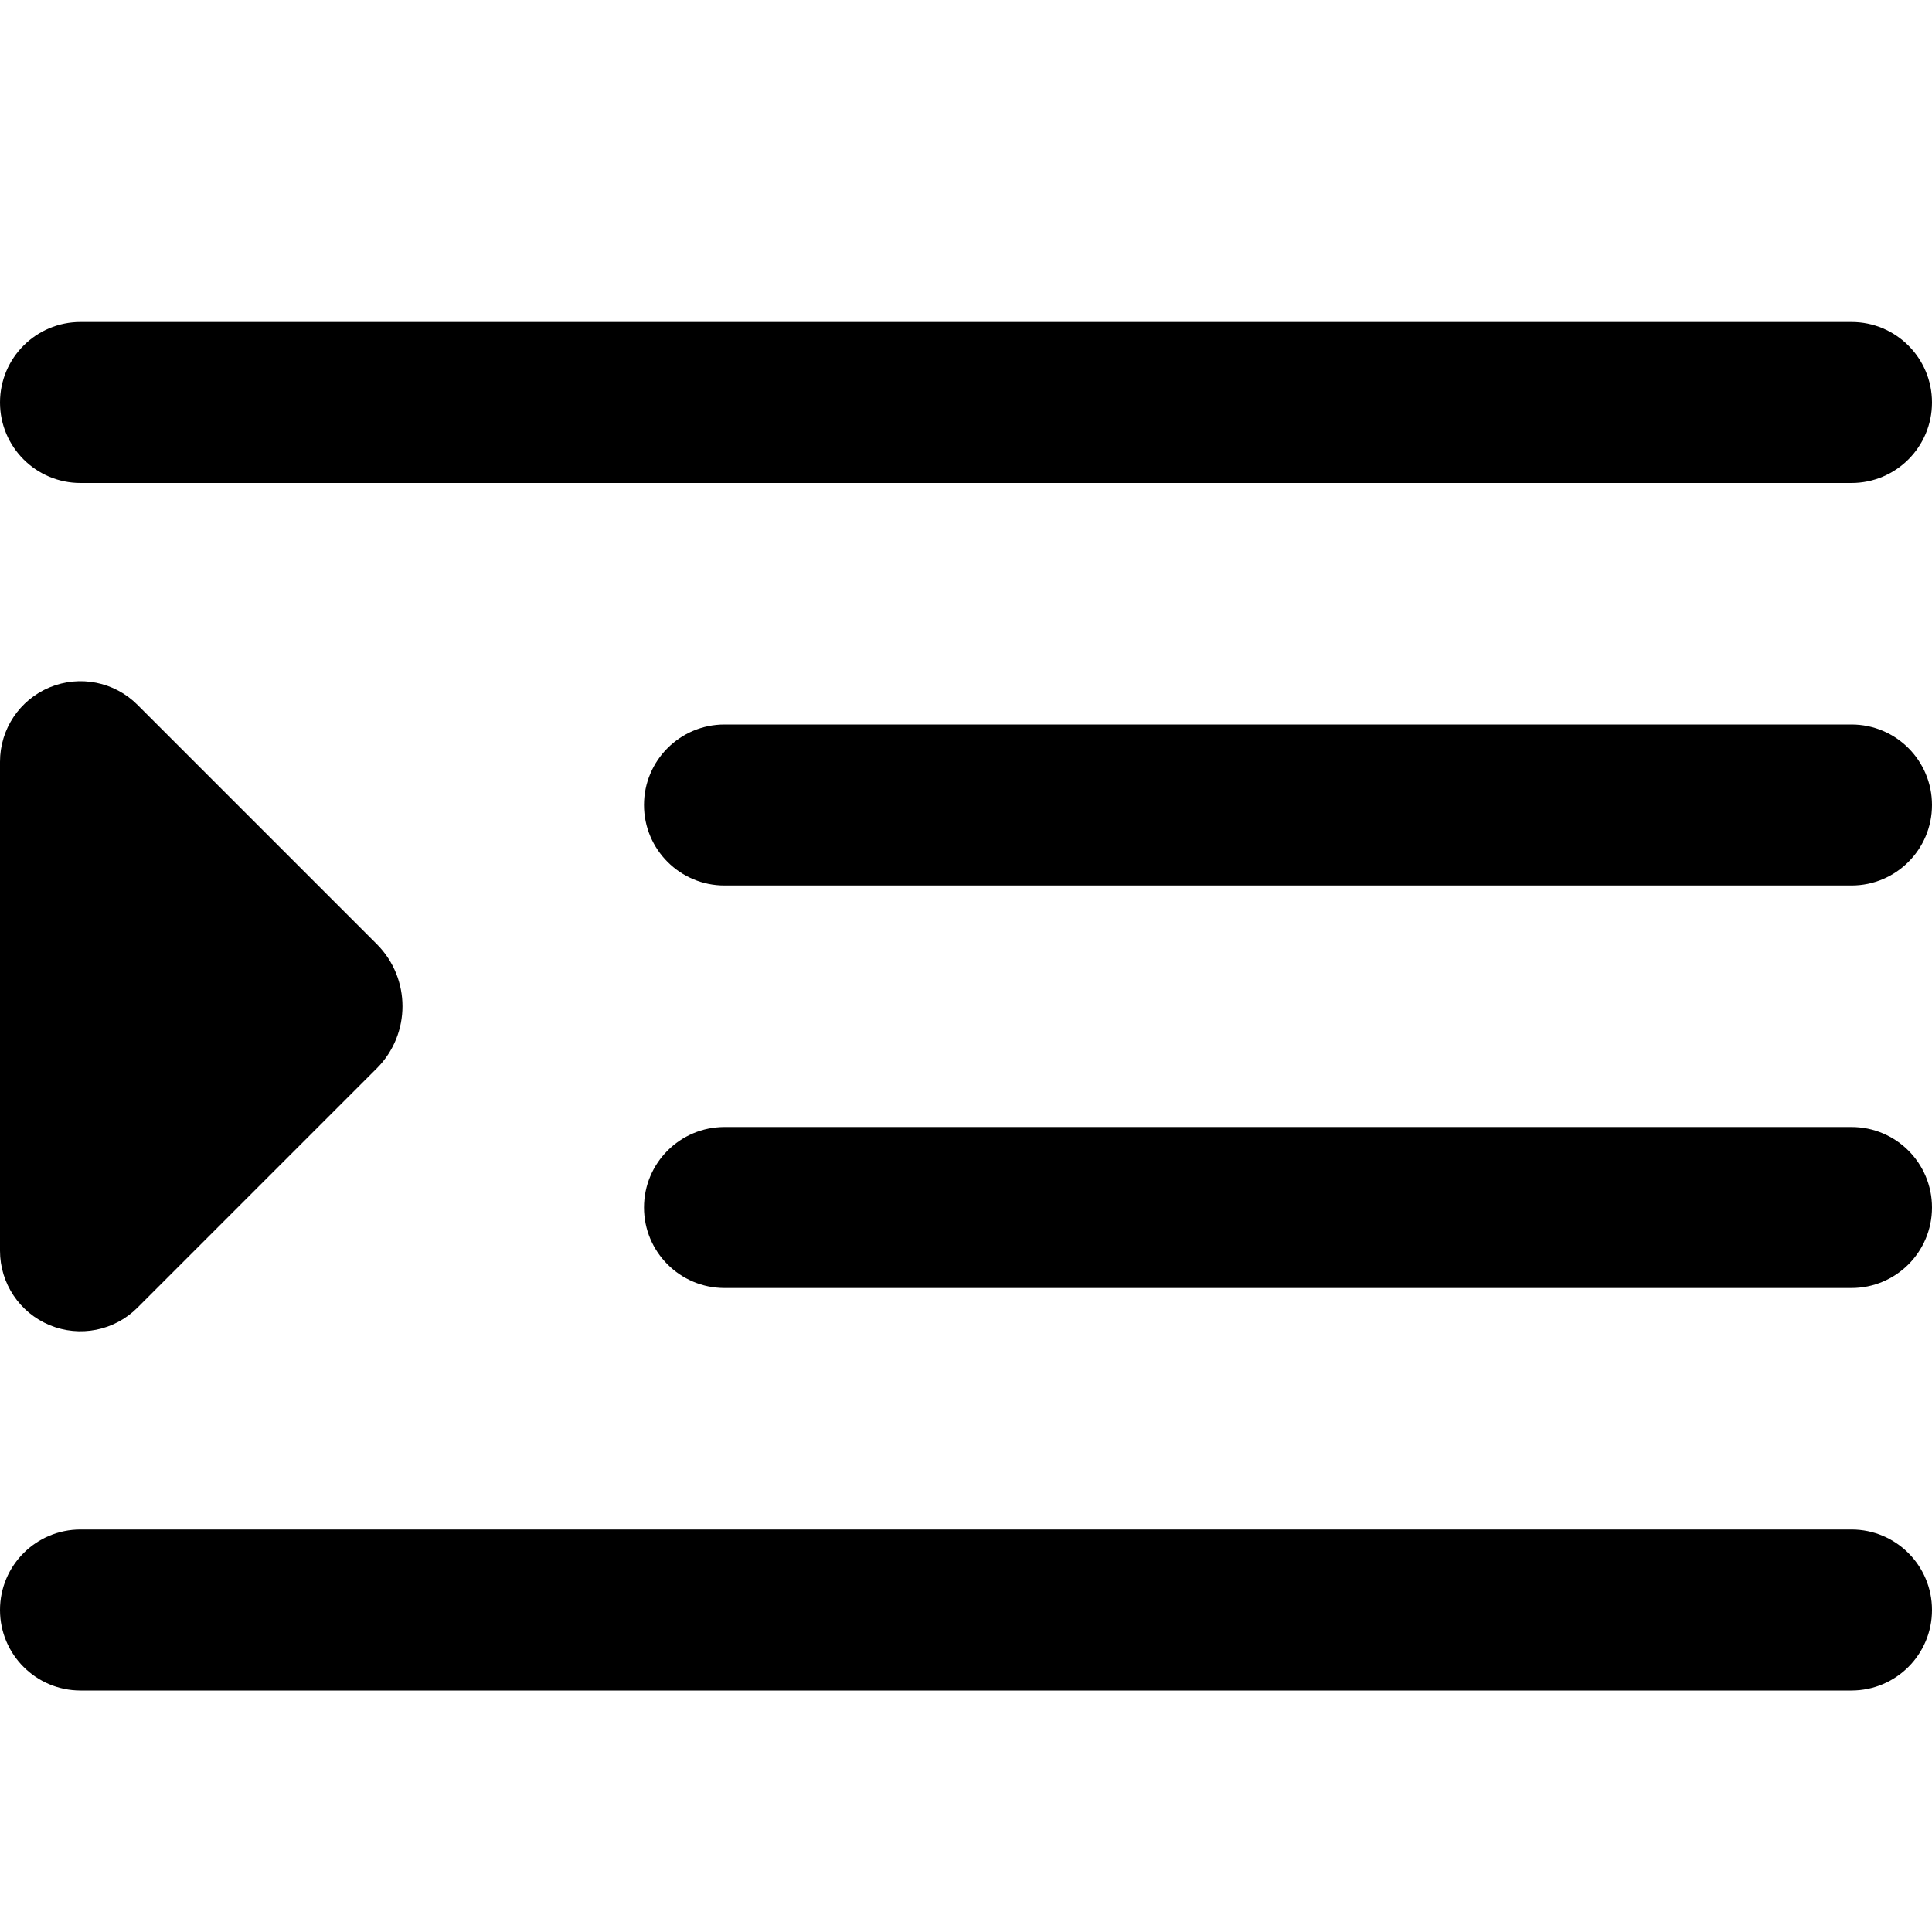
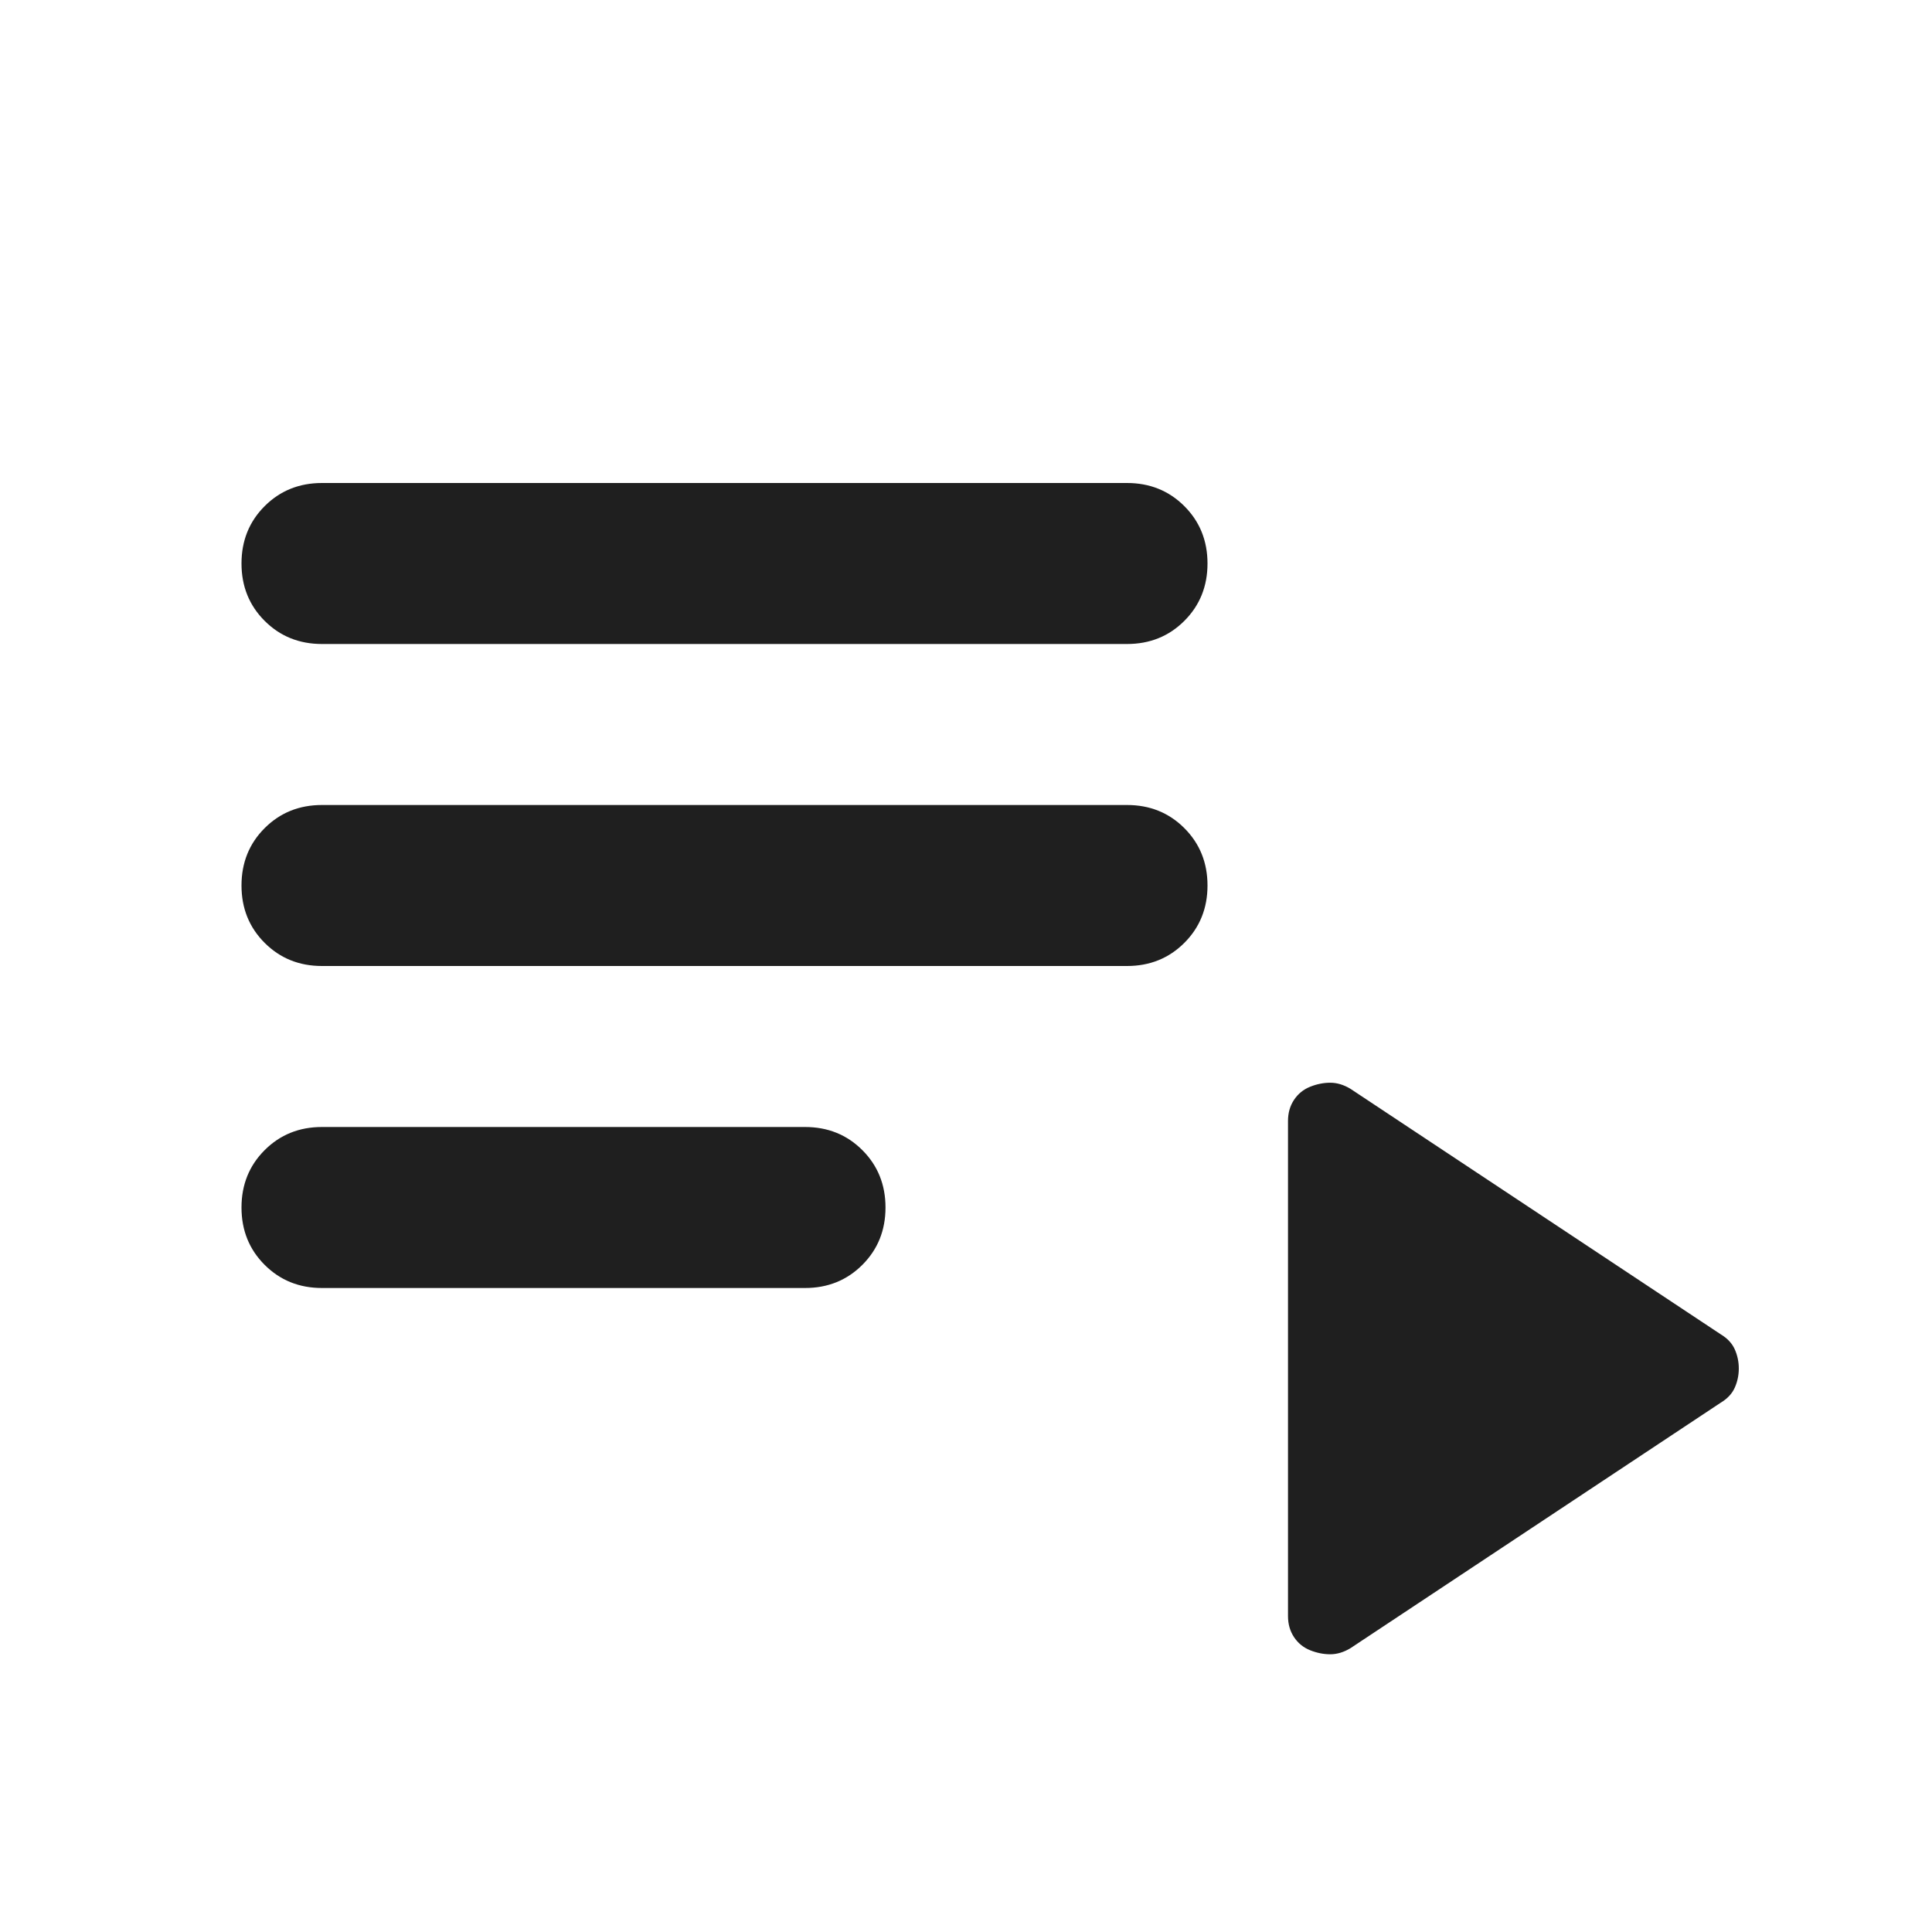
- <svg xmlns="http://www.w3.org/2000/svg" viewBox="0 0 24 24">
-   <path d="M1,6H23a1,1,0,0,0,0-2H1A1,1,0,0,0,1,6Z" />
-   <path d="M23,9H9a1,1,0,0,0,0,2H23a1,1,0,0,0,0-2Z" />
-   <path d="M23,19H1a1,1,0,0,0,0,2H23a1,1,0,0,0,0-2Z" />
-   <path d="M23,14H9a1,1,0,0,0,0,2H23a1,1,0,0,0,0-2Z" />
-   <path d="M1.707,16.245l2.974-2.974a1.092,1.092,0,0,0,0-1.542L1.707,8.755A1,1,0,0,0,0,9.463v6.074A1,1,0,0,0,1.707,16.245Z" />
+ <svg xmlns="http://www.w3.org/2000/svg" height="24px" viewBox="0 -960 960 960" width="24px" fill="#1f1f1f">
+   <path d="M160-320q-17 0-28.5-11.5T120-360q0-17 11.5-28.5T160-400h240q17 0 28.5 11.5T440-360q0 17-11.5 28.5T400-320H160Zm0-160q-17 0-28.5-11.5T120-520q0-17 11.5-28.5T160-560h400q17 0 28.5 11.5T600-520q0 17-11.5 28.5T560-480H160Zm0-160q-17 0-28.5-11.5T120-680q0-17 11.5-28.5T160-720h400q17 0 28.5 11.5T600-680q0 17-11.5 28.5T560-640H160Zm511 499q-5 3-10 3t-10-2q-5-2-8-6.5t-3-10.5v-246q0-6 3-10.5t8-6.5q5-2 10-2t10 3l184 122q5 3 7 7.5t2 9.5q0 5-2 9.5t-7 7.5L671-141Z" />
</svg>
